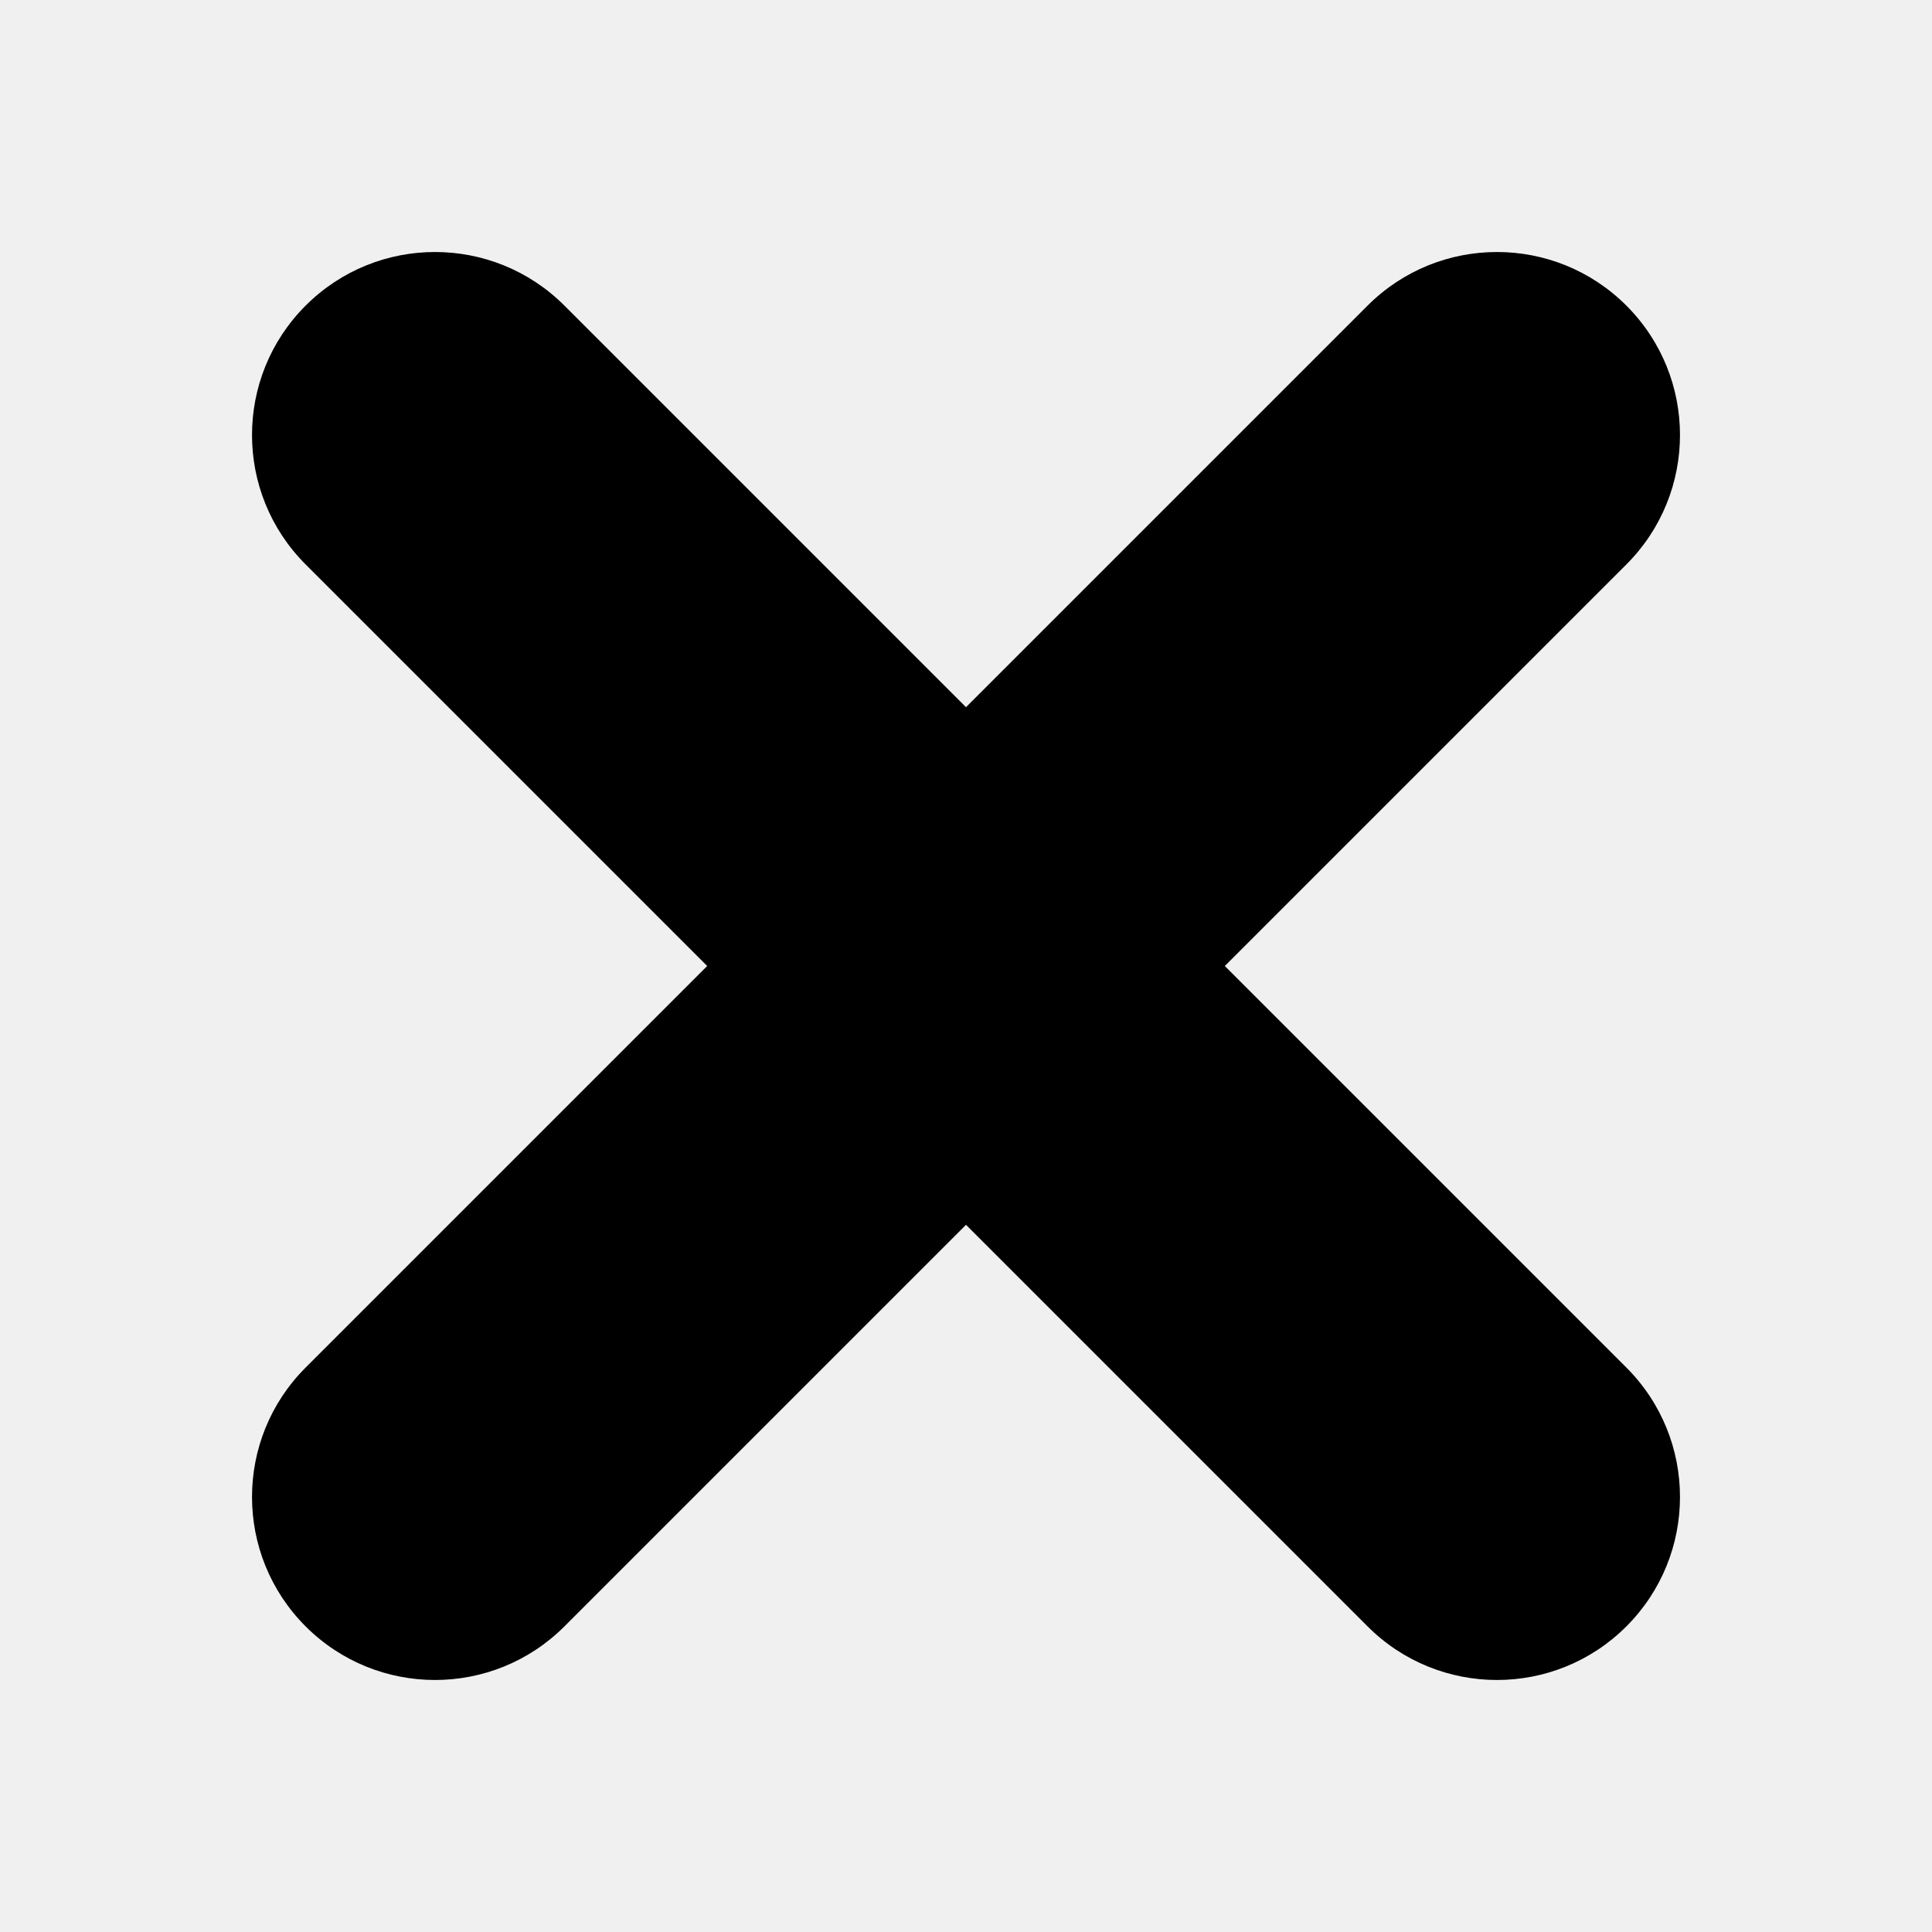
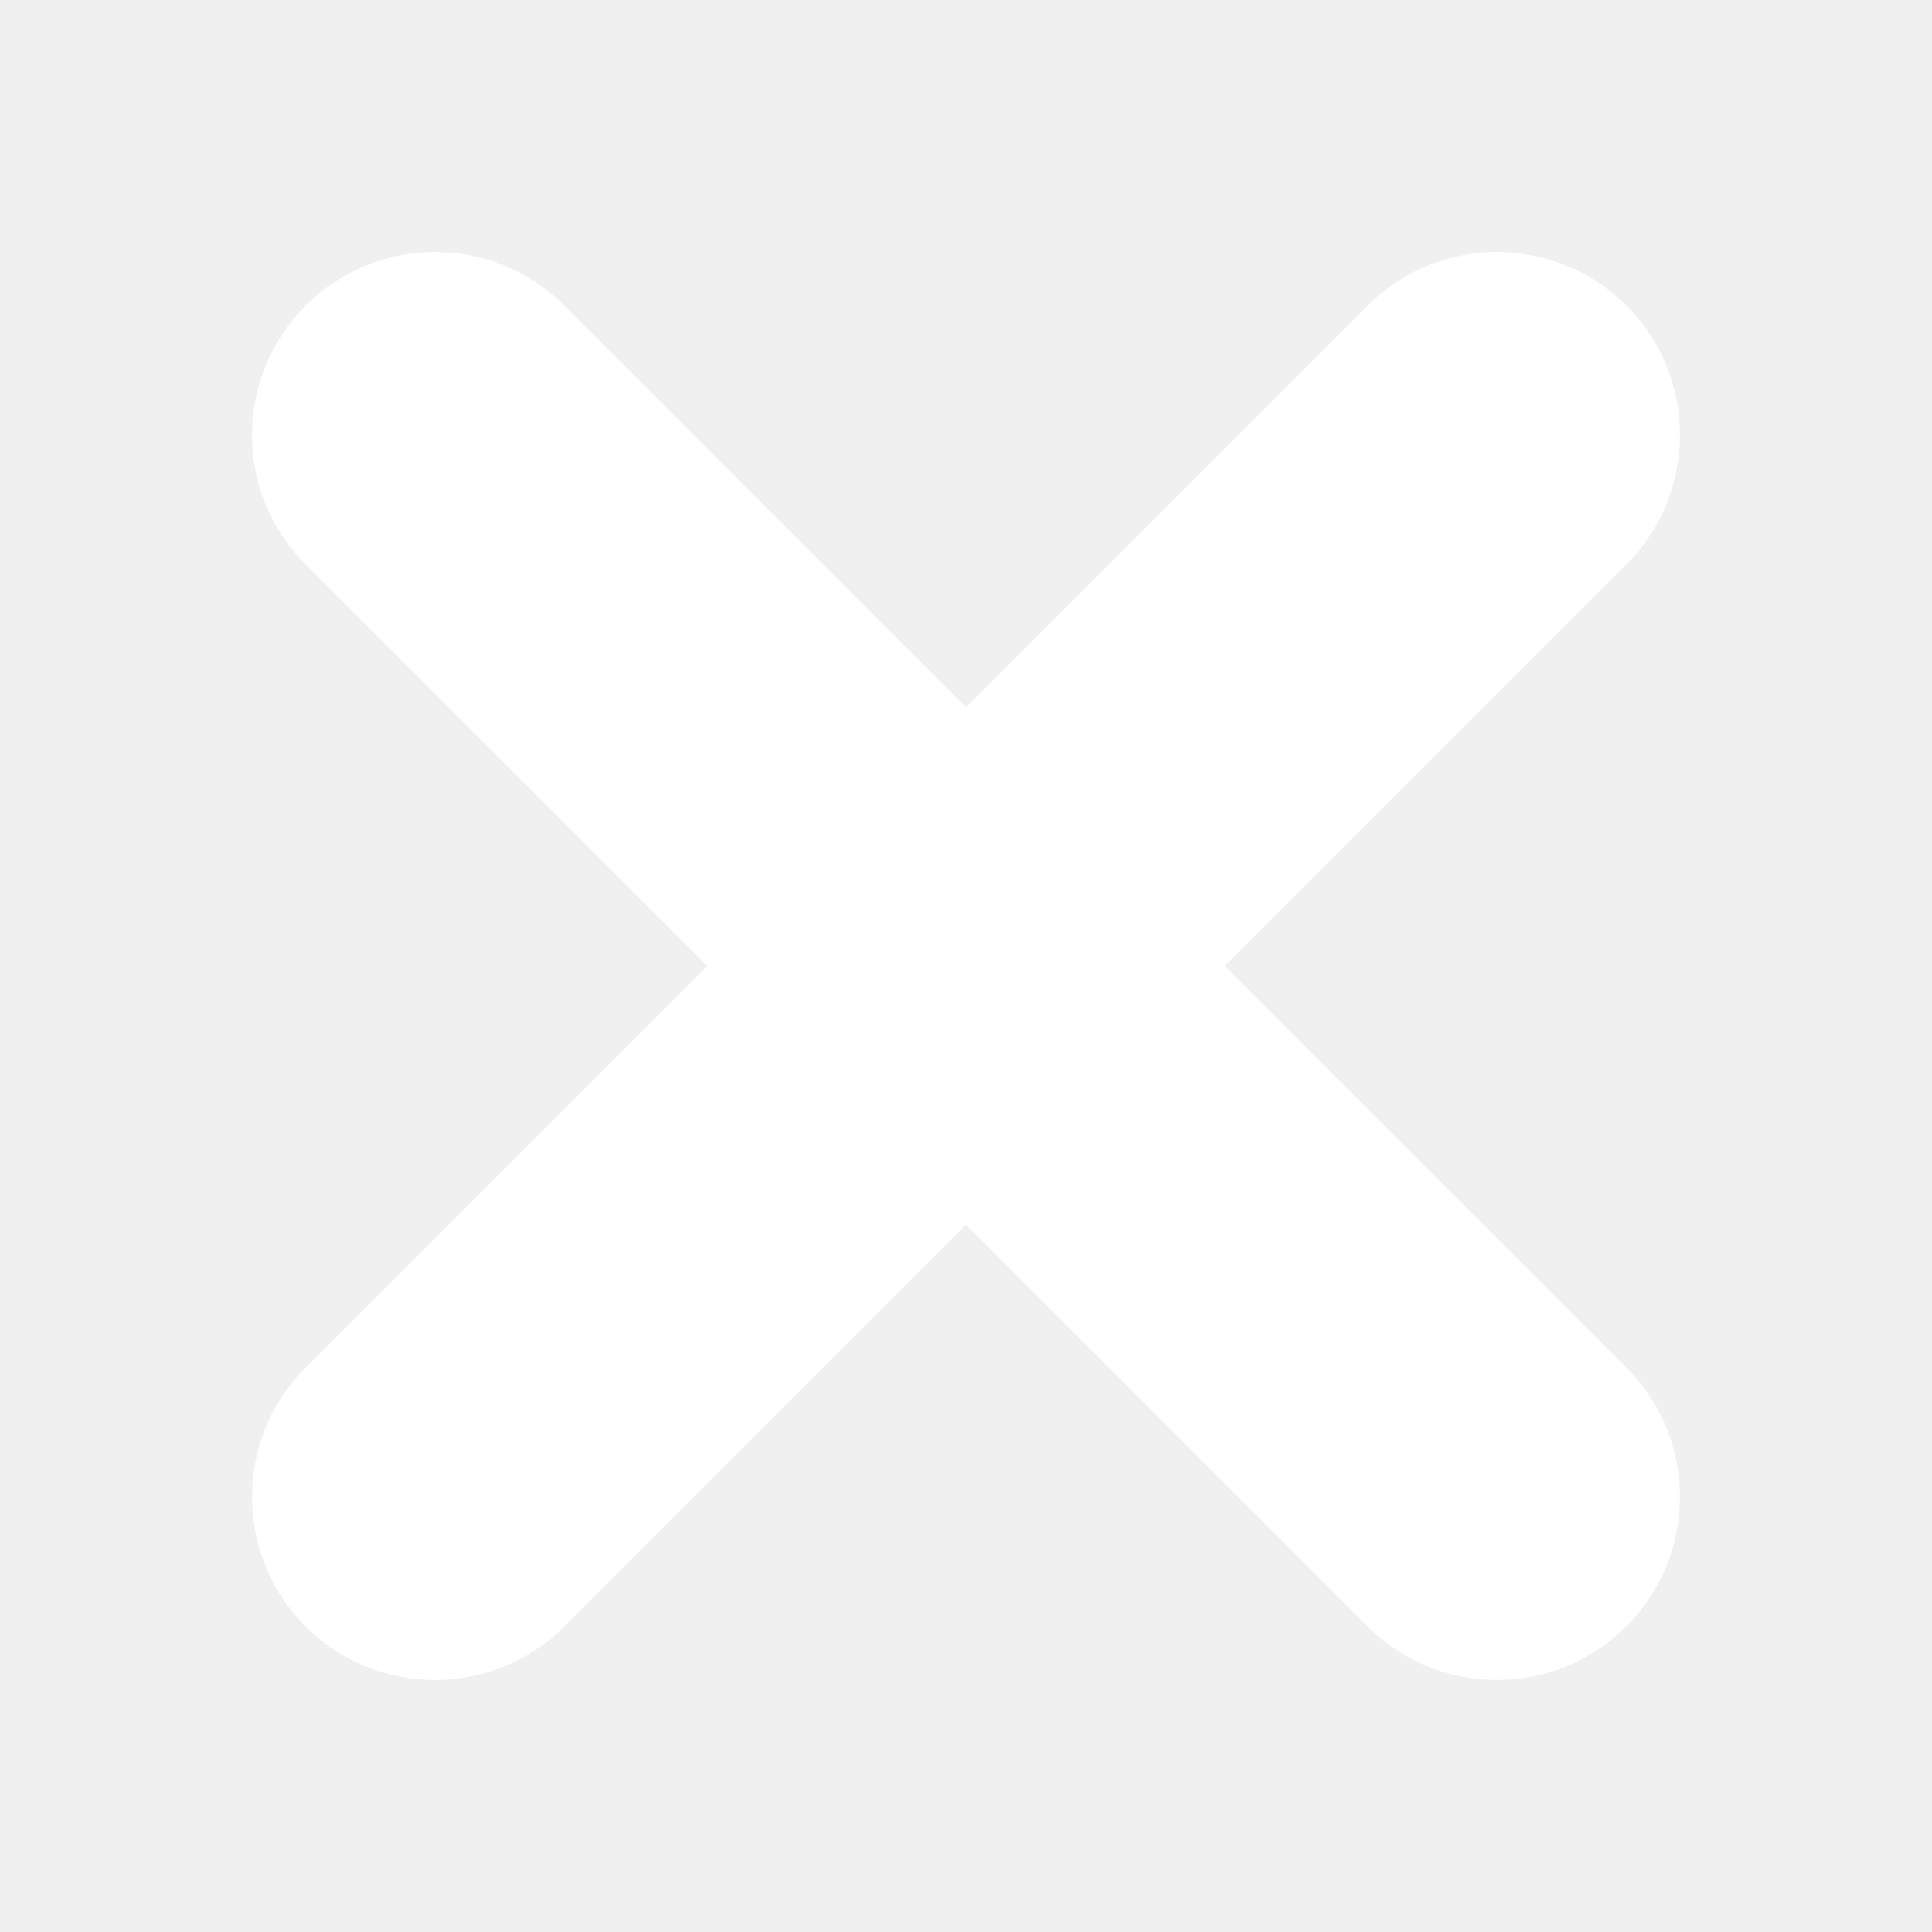
- <svg xmlns="http://www.w3.org/2000/svg" t="1575819502267" class="icon" viewBox="0 0 1024 1024" version="1.1" p-id="2091" width="200" height="200">
+ <svg xmlns="http://www.w3.org/2000/svg" t="1576041721103" class="icon" viewBox="0 0 1024 1024" version="1.1" p-id="1901" width="200" height="200">
  <defs>
    <style type="text/css" />
  </defs>
-   <path d="M649.179 512l212.839-212.84c37.881-37.881 37.881-99.298 0-137.179s-99.298-37.881-137.179 0L512 374.821l-212.839-212.84c-37.881-37.881-99.298-37.881-137.179 0s-37.881 99.298 0 137.179L374.821 512 161.982 724.84c-37.881 37.881-37.881 99.297 0 137.179 18.94 18.94 43.765 28.41 68.589 28.41 24.825 0 49.649-9.47 68.589-28.41L512 649.179l212.839 212.84c18.94 18.94 43.765 28.41 68.589 28.41s49.649-9.47 68.59-28.41c37.881-37.882 37.881-99.298 0-137.179L649.179 512z" p-id="2092" />
+   <path d="M649.179 512l212.839-212.84c37.881-37.881 37.881-99.298 0-137.179s-99.298-37.881-137.179 0L512 374.821l-212.839-212.84c-37.881-37.881-99.298-37.881-137.179 0s-37.881 99.298 0 137.179L374.821 512 161.982 724.84c-37.881 37.881-37.881 99.297 0 137.179 18.94 18.94 43.765 28.41 68.589 28.41 24.825 0 49.649-9.47 68.589-28.41L512 649.179l212.839 212.84c18.94 18.94 43.765 28.41 68.589 28.41s49.649-9.47 68.59-28.41c37.881-37.882 37.881-99.298 0-137.179L649.179 512z" p-id="1902" fill="#ffffff" />
</svg>
